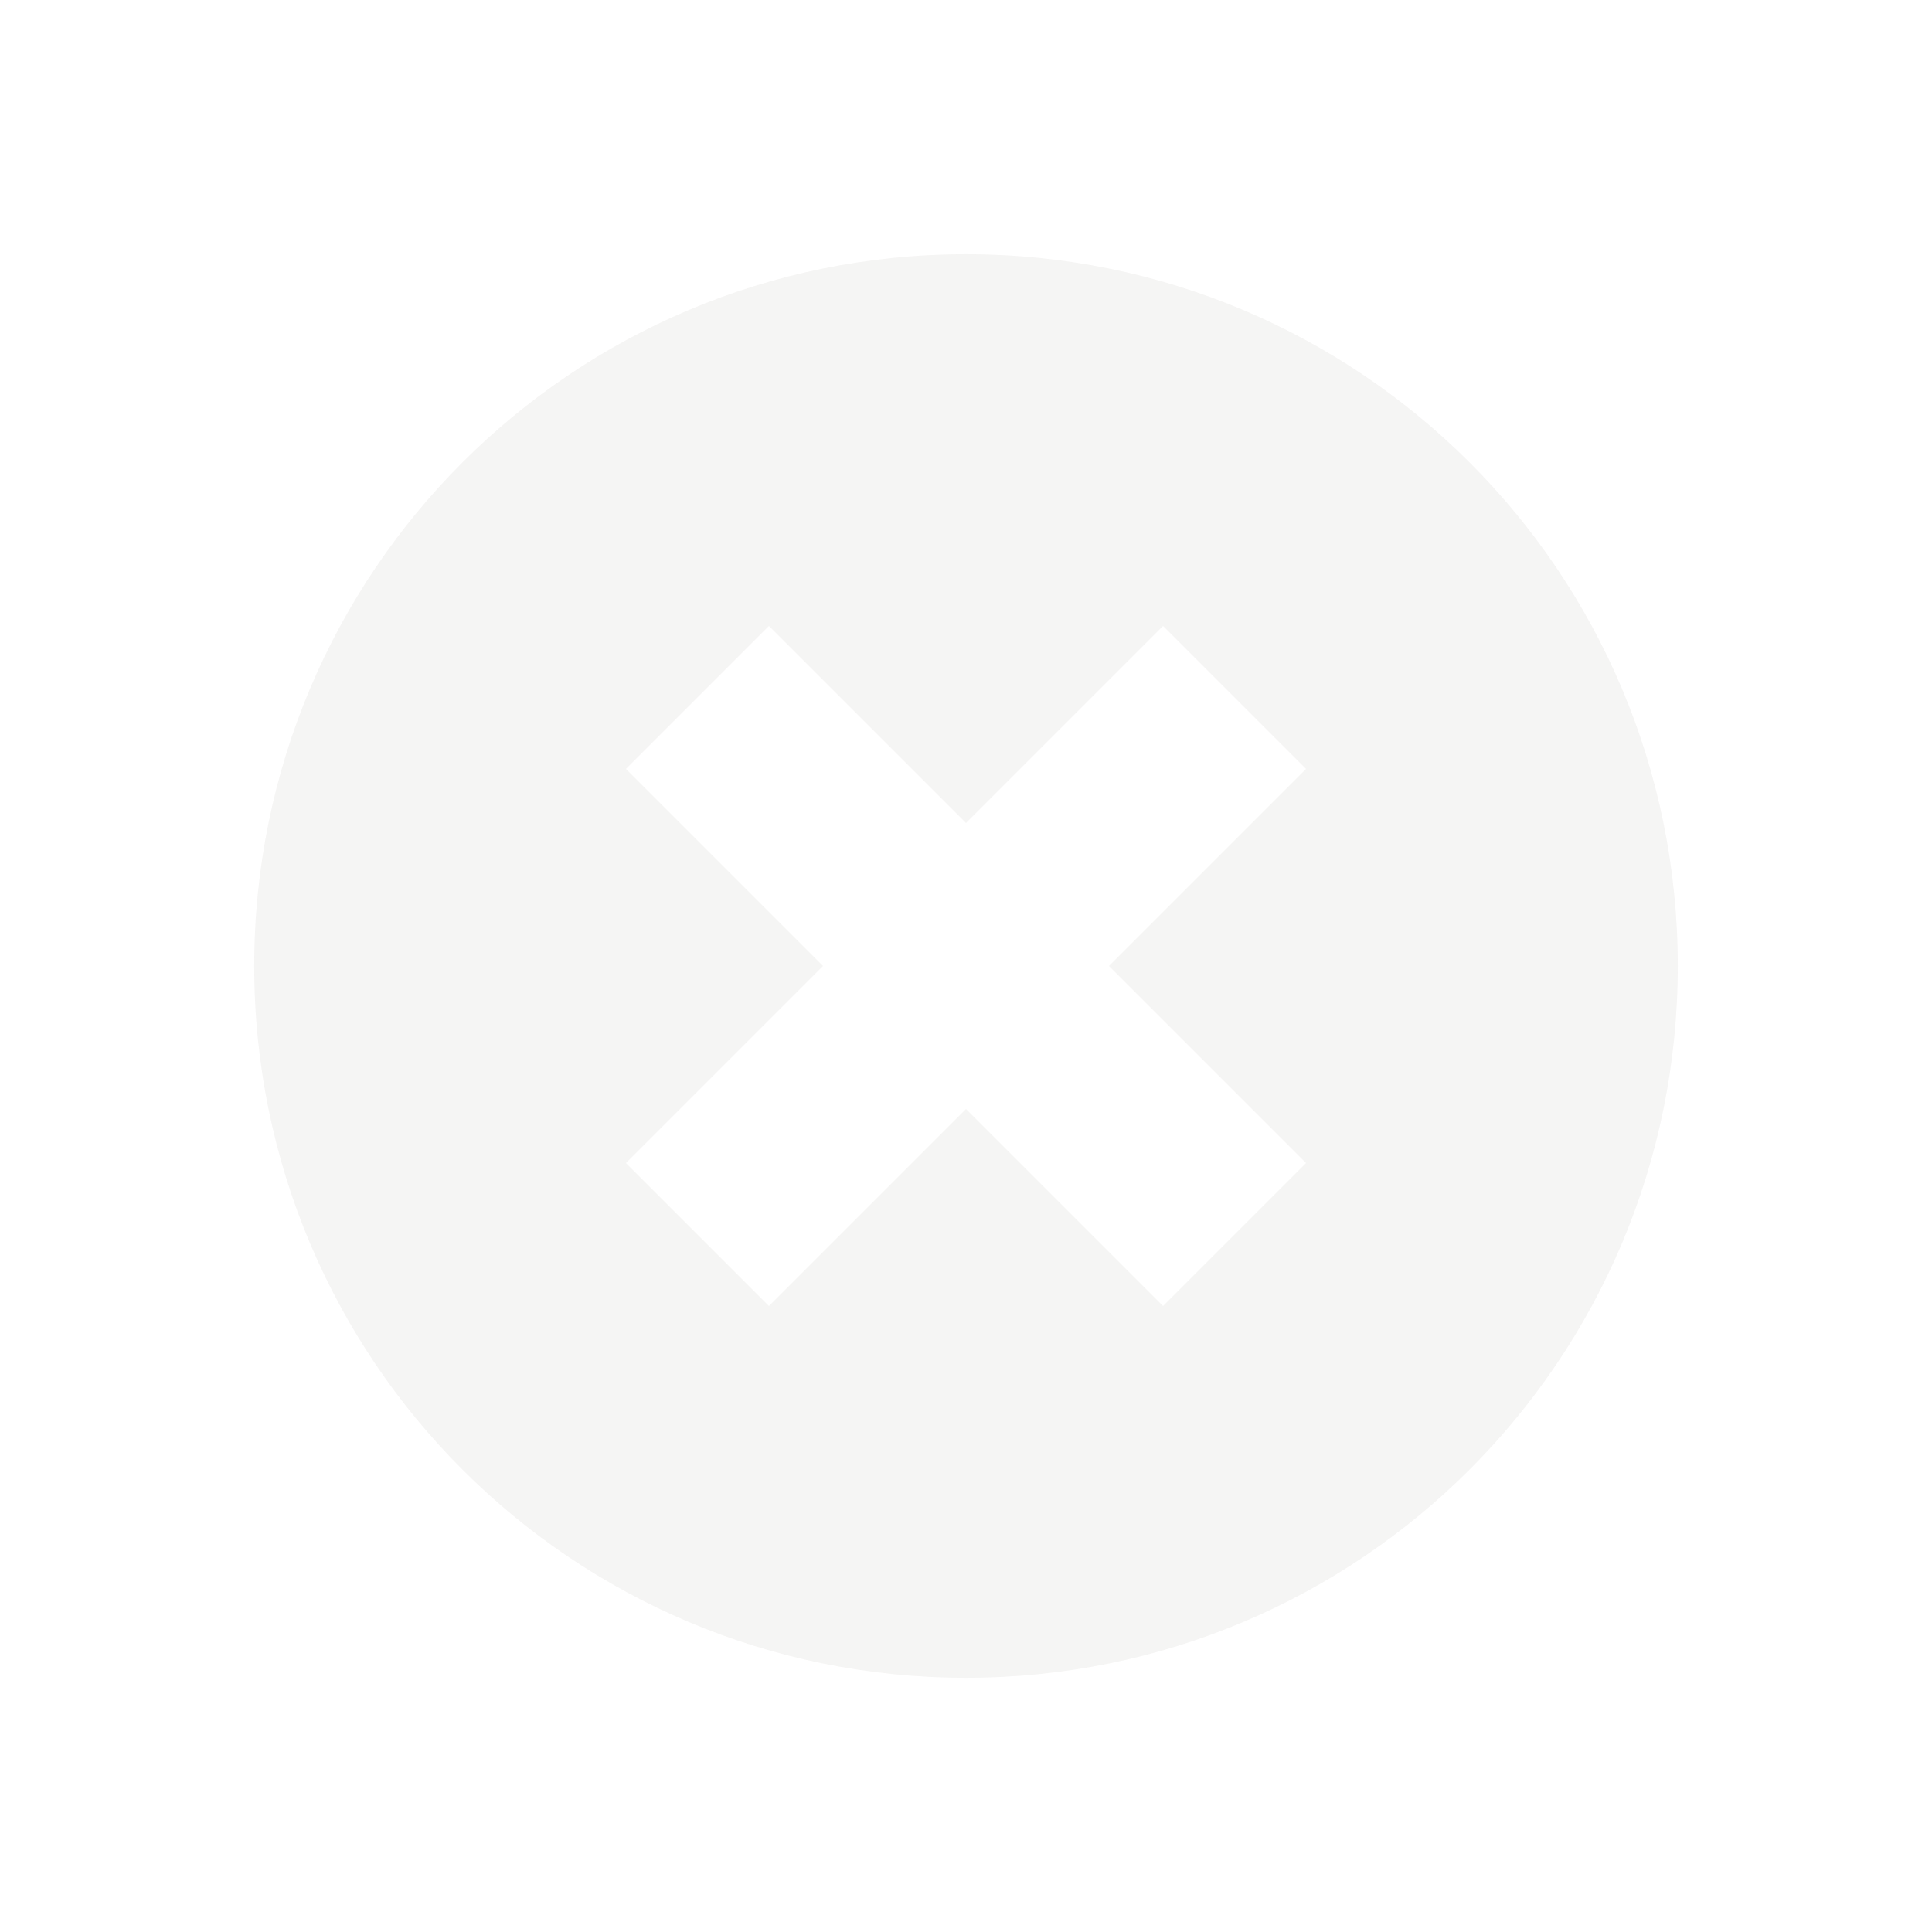
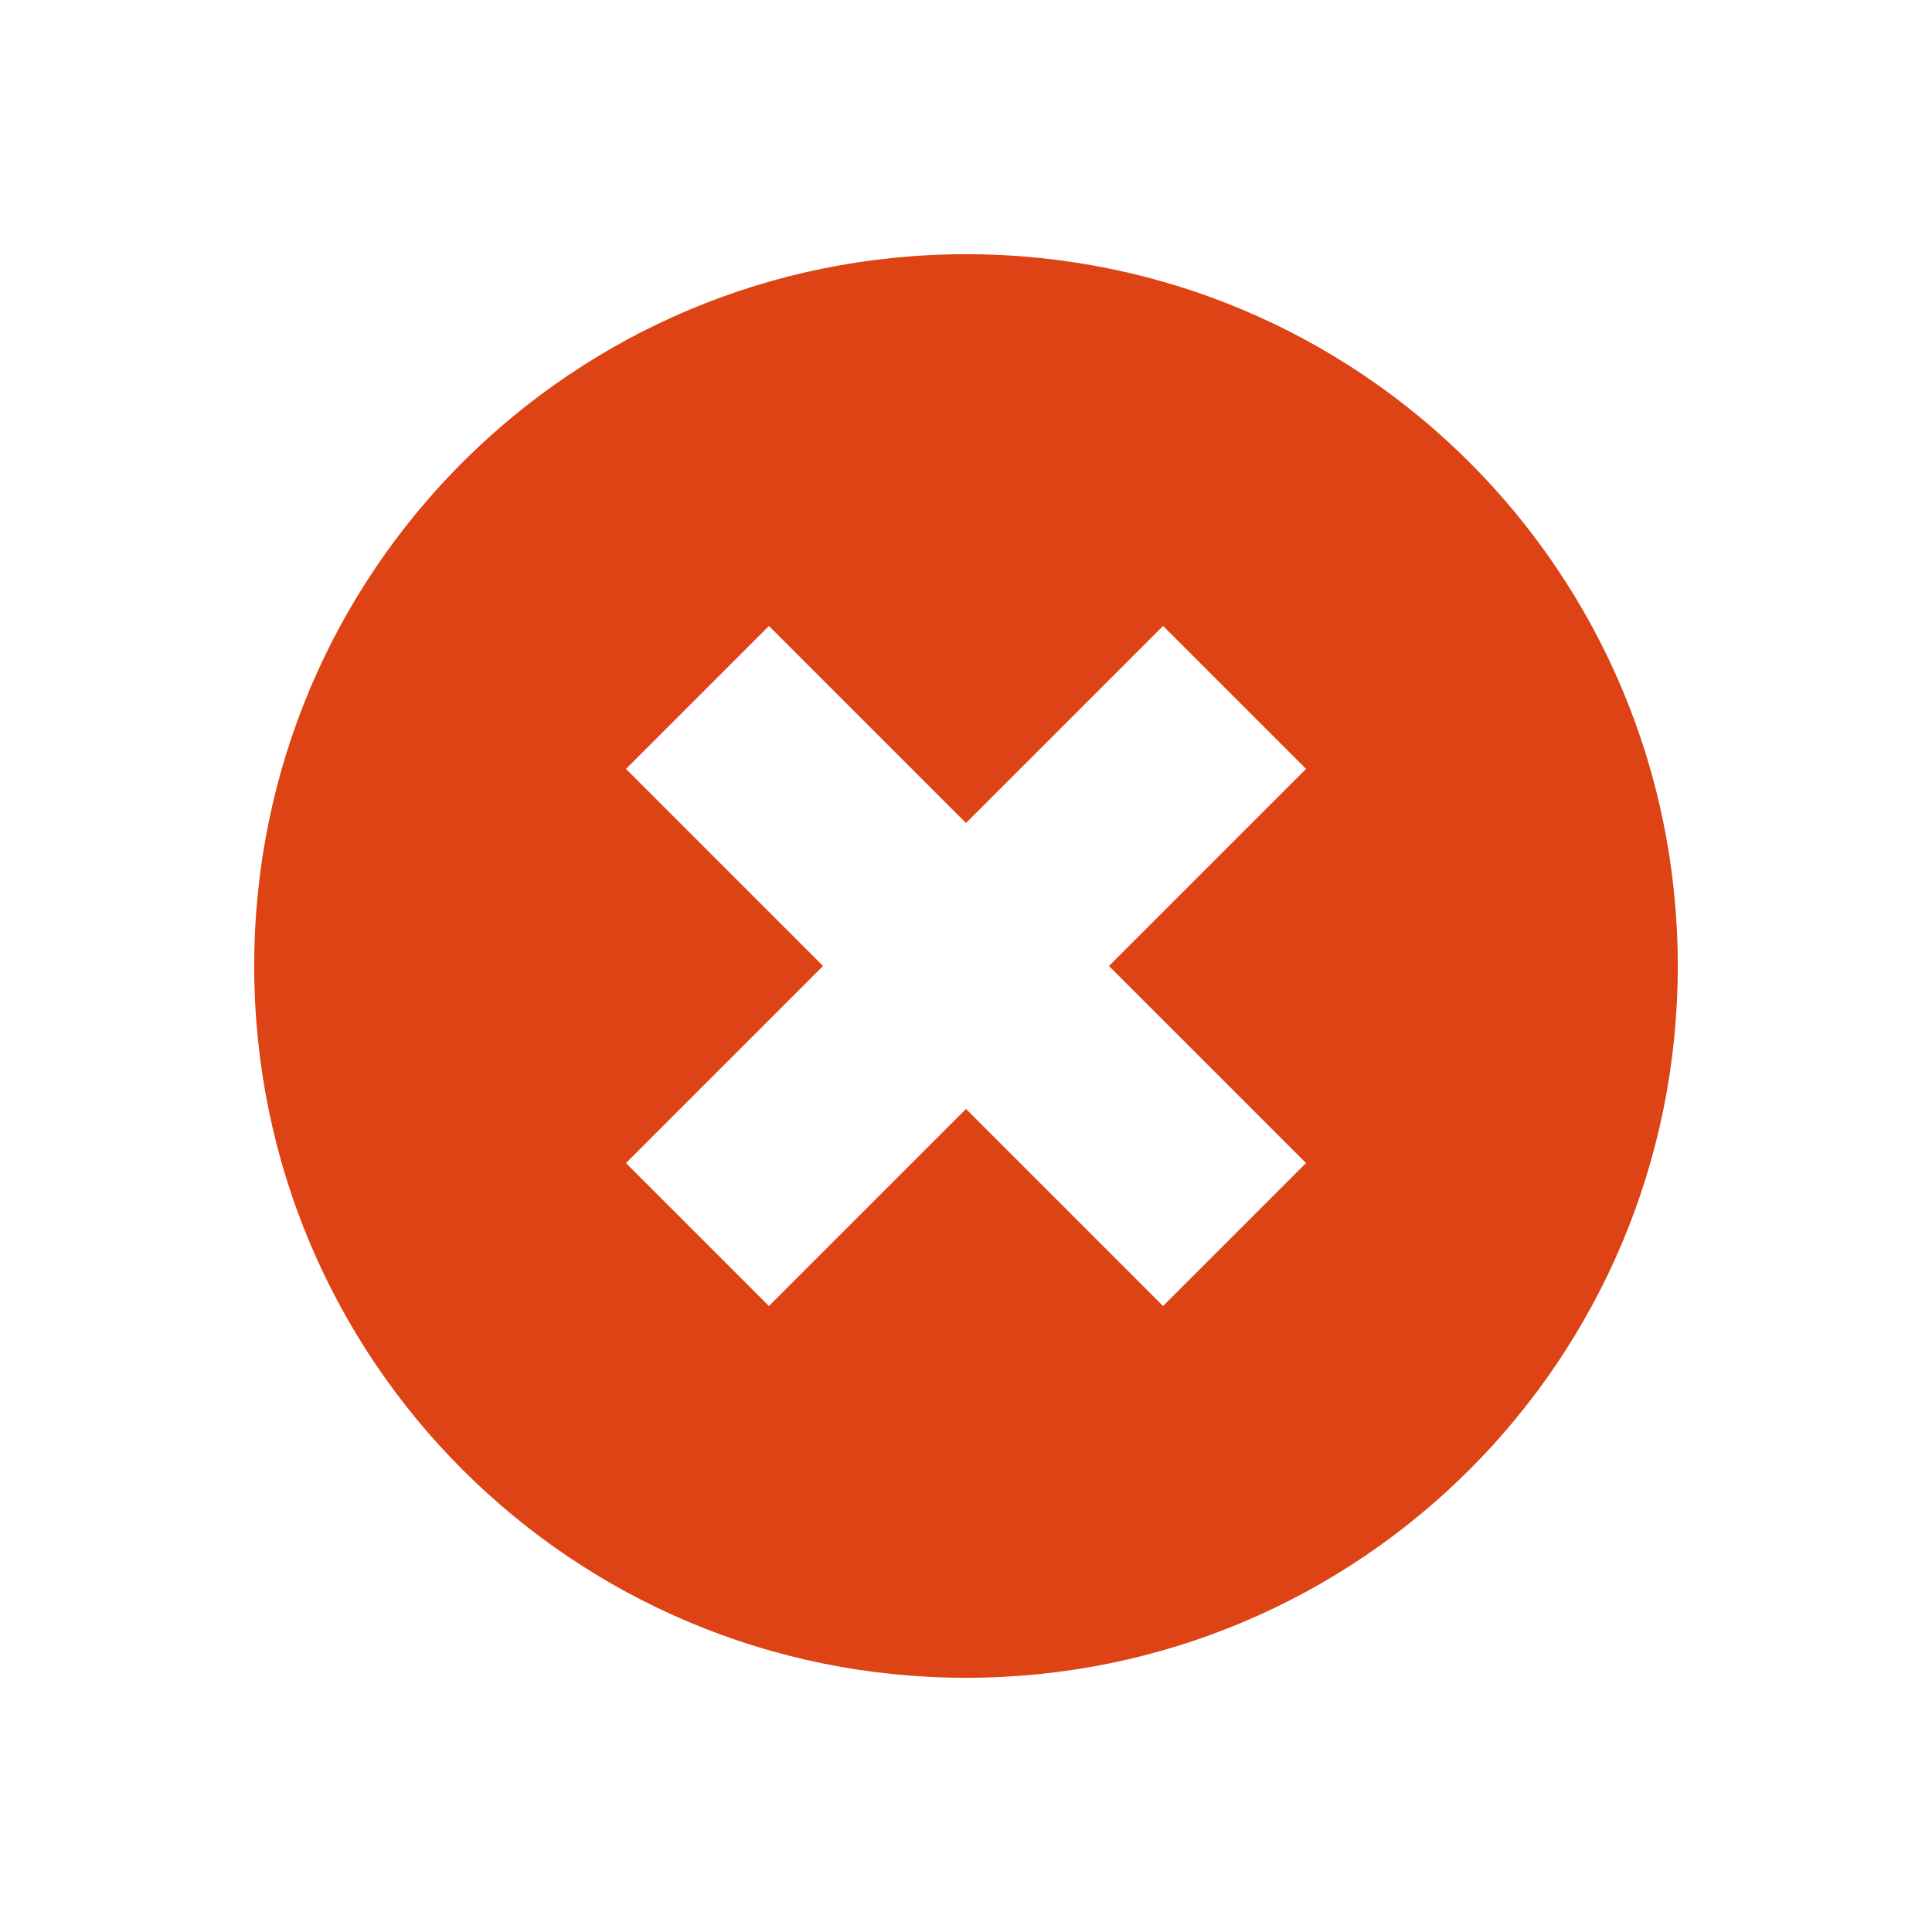
<svg xmlns="http://www.w3.org/2000/svg" xmlns:ns1="http://www.openswatchbook.org/uri/2009/osb" id="svg4486" height="19" viewBox="0 0 19 19" width="19" version="1.1">
  <defs id="defs10">
    <linearGradient id="linearGradient3781" ns1:paint="solid">
      <stop style="stop-color:#000000;stop-opacity:1;" offset="0" id="stop3783" />
    </linearGradient>
  </defs>
  <g id="layer1" transform="translate(290.21 -522.86)">
    <g id="g4113" transform="translate(-289.71 -511)">
      <rect id="rect4539" style="color:#000000;fill:none" height="19" width="19" y="1033.86" x="-0.5" />
-       <path style="opacity:0.75;fill:#f2f1f0;fill-opacity:1;stroke:none" d="M 9.5 2.5 C 5.627 2.5 2.5 5.627 2.5 9.5 C 2.5 13.373 5.627 16.5 9.5 16.5 C 13.373 16.5 16.5 13.373 16.5 9.5 C 16.5 5.627 13.373 2.5 9.5 2.5 z M 7.562 6.156 L 9.5 8.094 L 11.438 6.156 L 12.844 7.562 L 10.906 9.5 L 12.844 11.438 L 11.438 12.844 L 9.5 10.906 L 7.562 12.844 L 6.156 11.438 L 8.094 9.5 L 6.156 7.562 L 7.562 6.156 z " transform="translate(-0.5,1033.86)" id="path2985" />
+       <path style="opacity:1;fill:#dd4314;fill-opacity:1;stroke:none" d="M 9.5 2.5 C 5.627 2.5 2.5 5.627 2.5 9.5 C 2.5 13.373 5.627 16.5 9.5 16.5 C 13.373 16.5 16.5 13.373 16.5 9.5 C 16.5 5.627 13.373 2.5 9.5 2.5 z M 7.562 6.156 L 9.5 8.094 L 11.438 6.156 L 12.844 7.562 L 10.906 9.5 L 12.844 11.438 L 11.438 12.844 L 9.5 10.906 L 7.562 12.844 L 6.156 11.438 L 8.094 9.5 L 6.156 7.562 L 7.562 6.156 z " transform="translate(-0.5,1033.86)" id="path2985" />
    </g>
  </g>
</svg>
